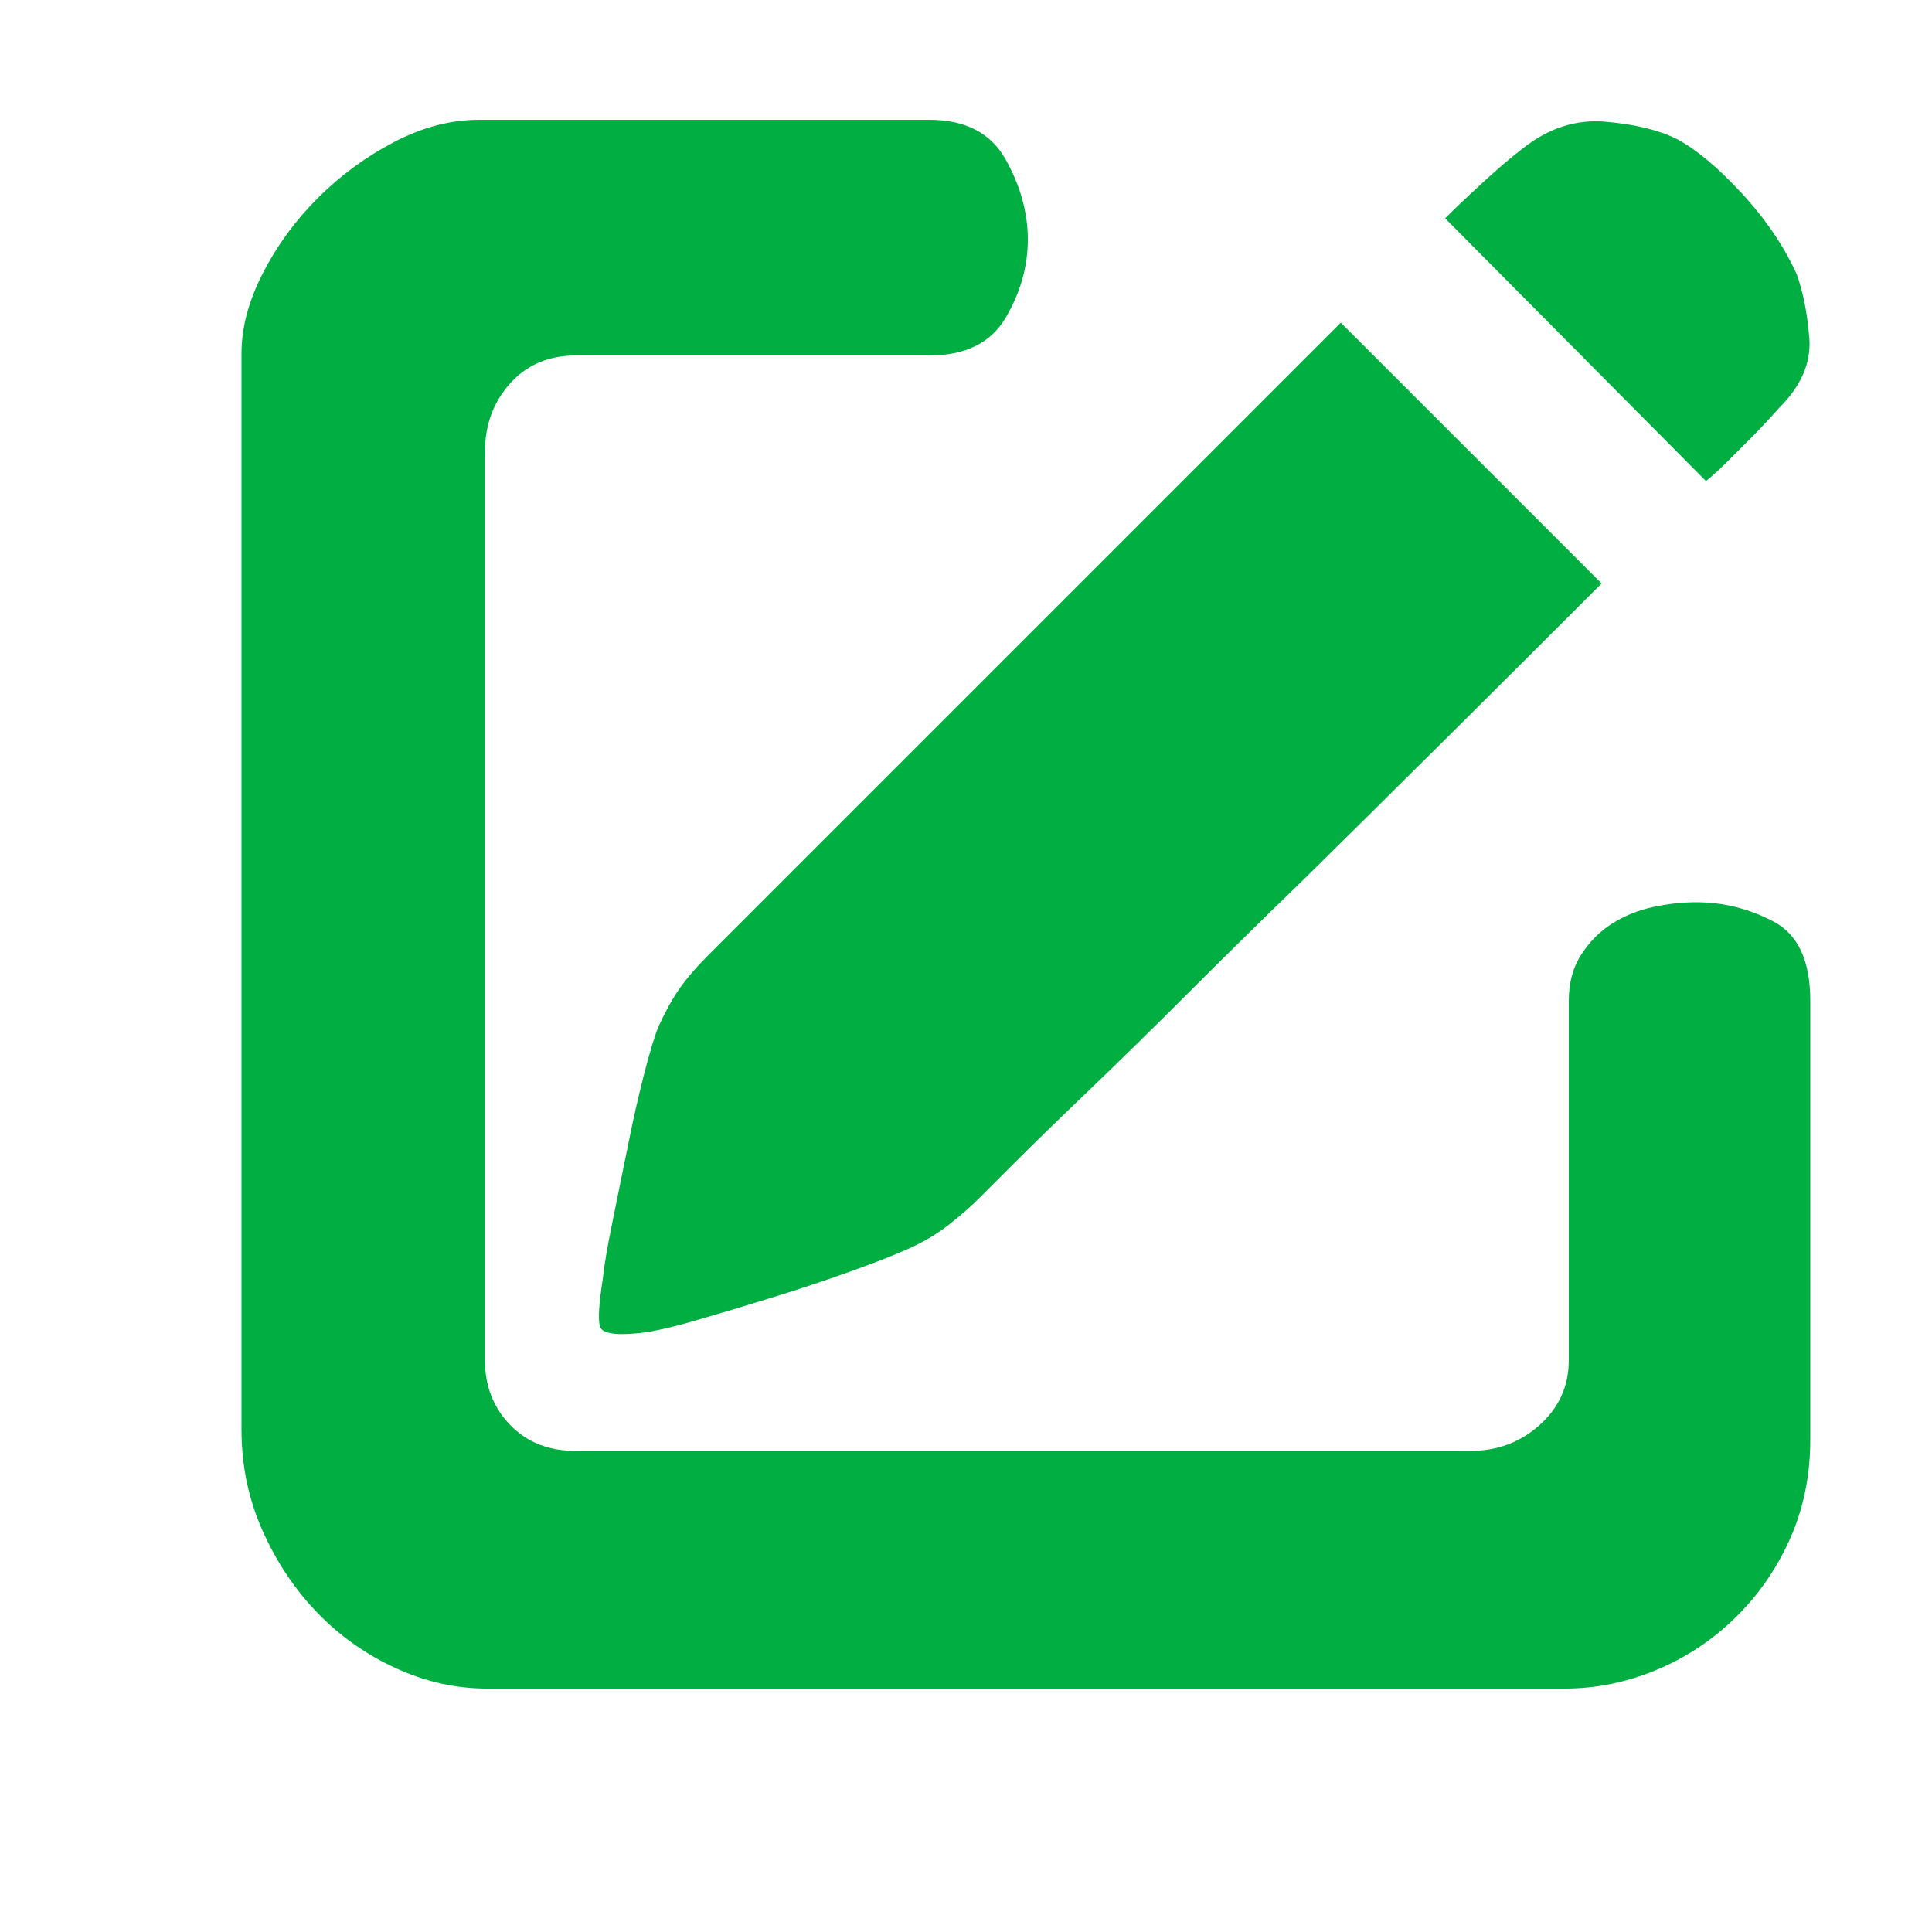
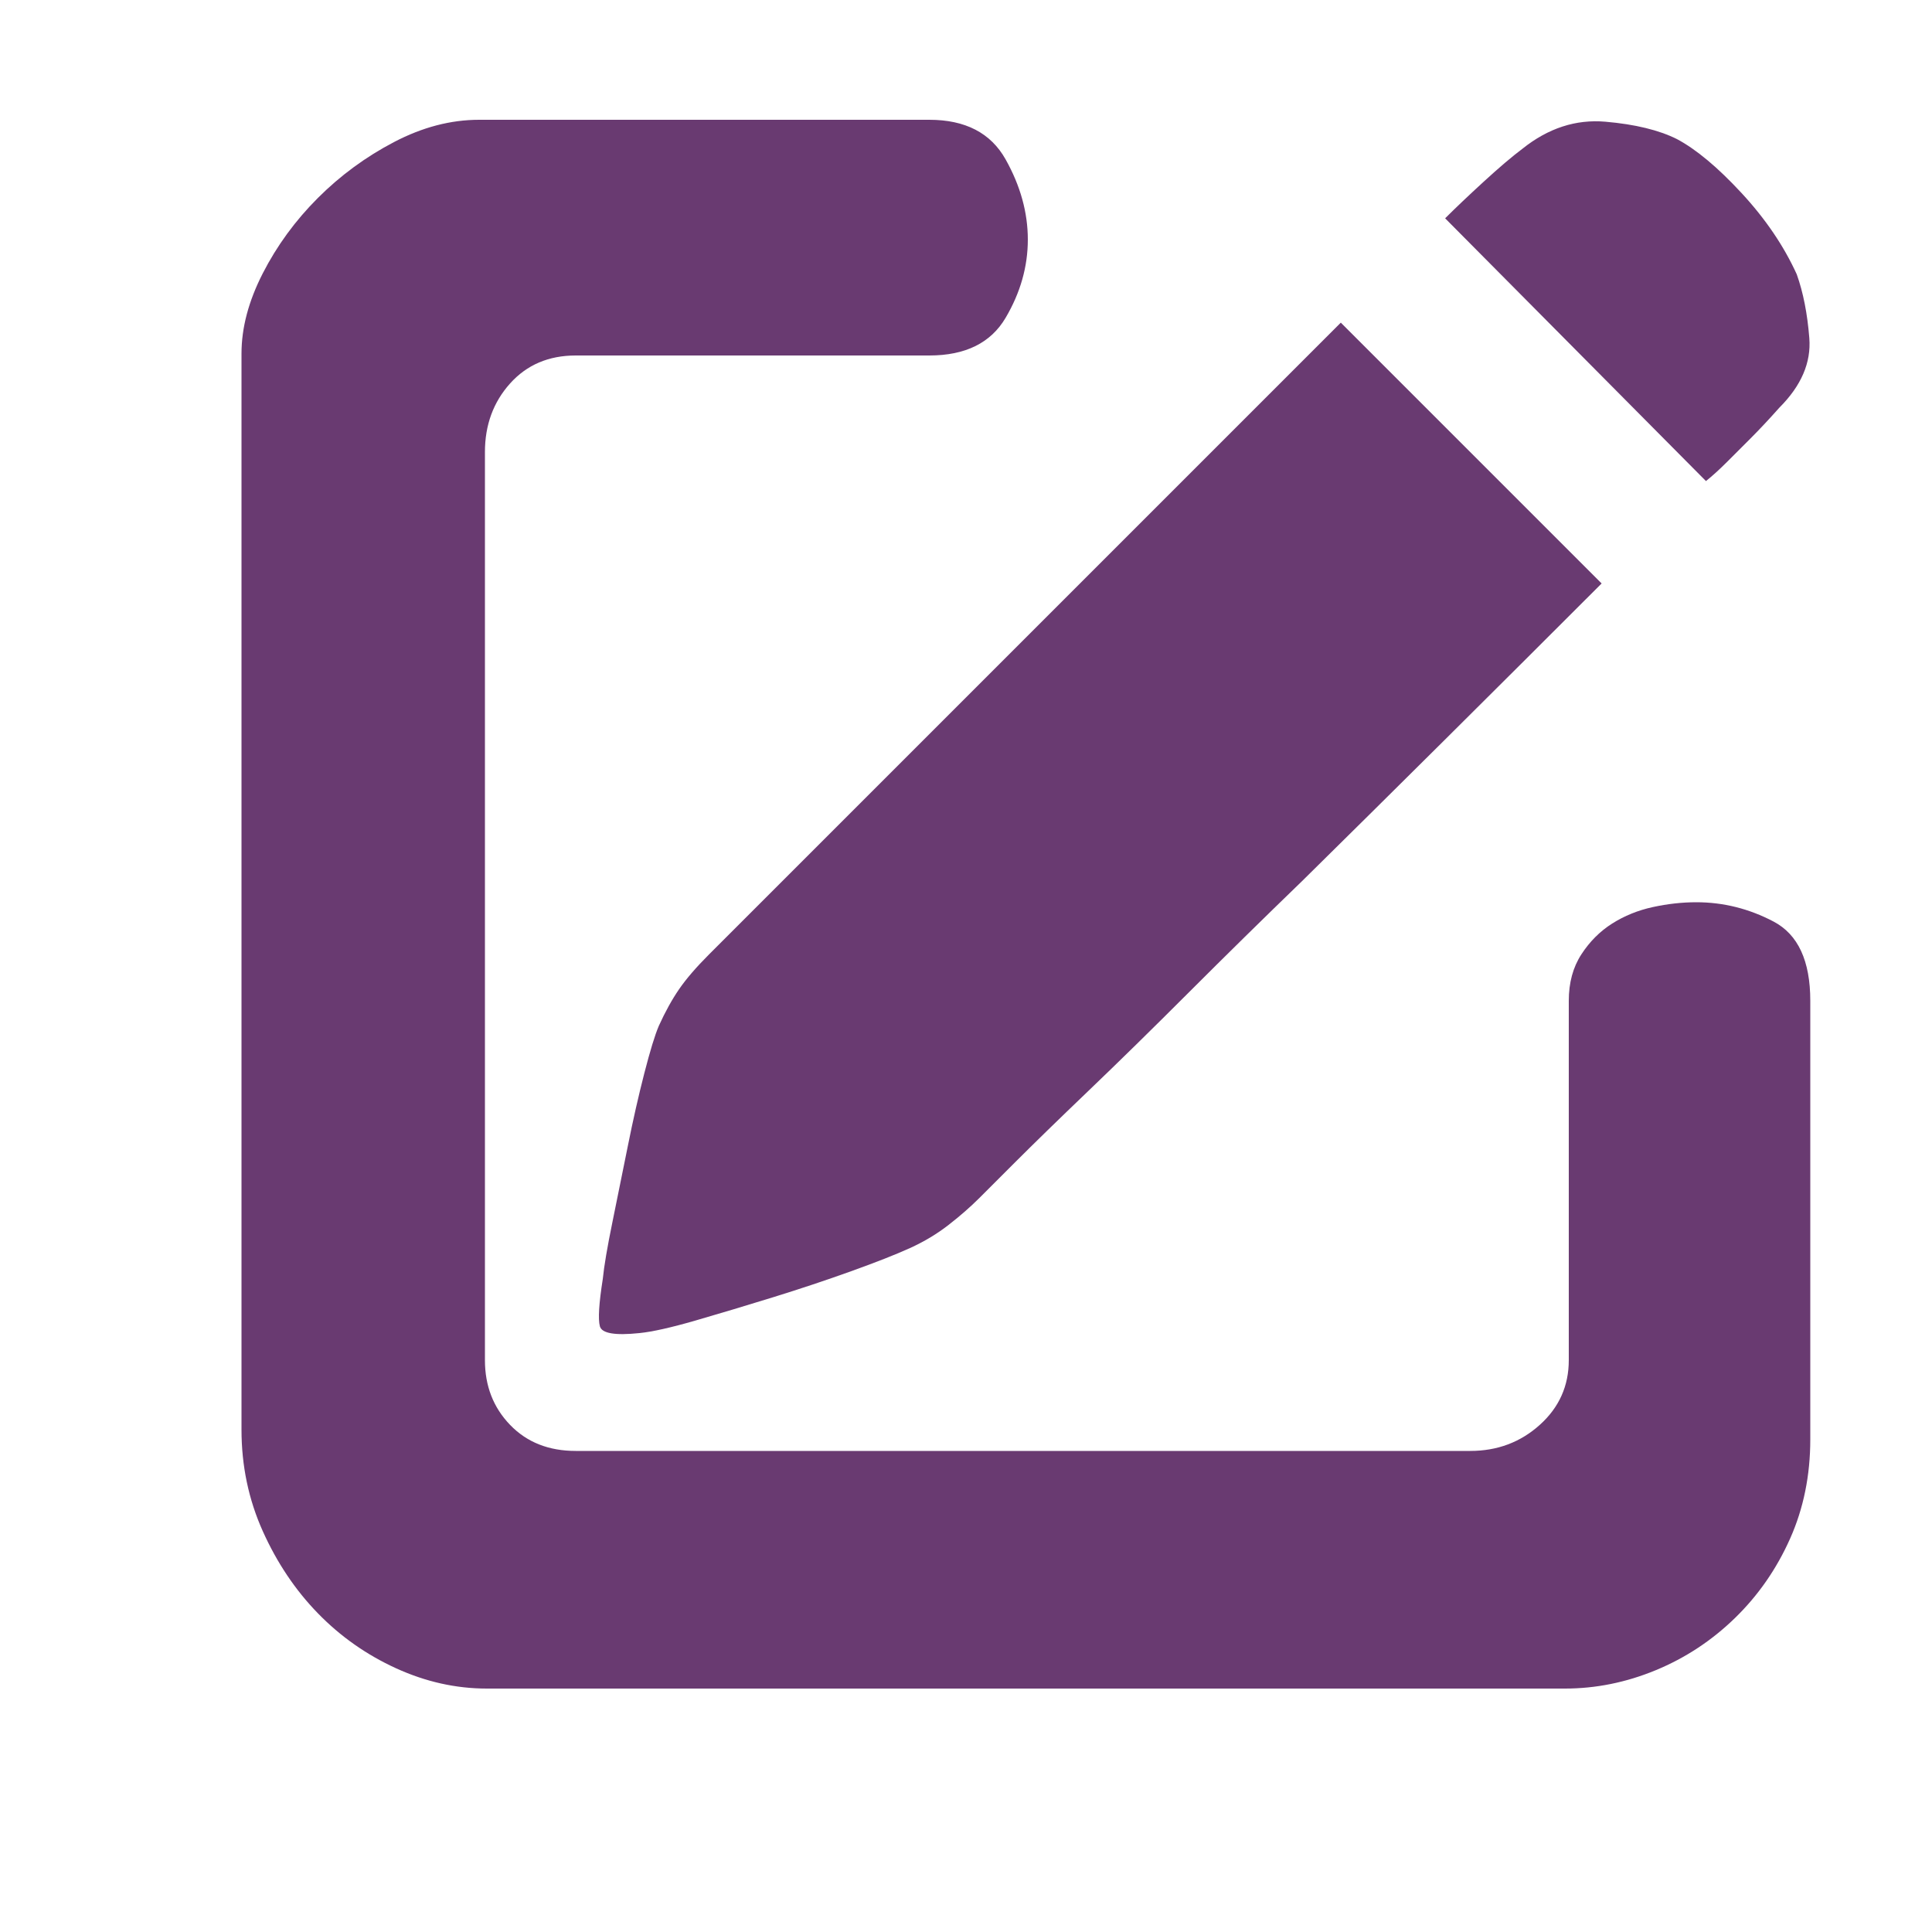
<svg xmlns="http://www.w3.org/2000/svg" t="1695385857383" class="icon" viewBox="0 0 1024 1024" version="1.1" p-id="1746" width="200" height="200">
-   <path d="M943.104 216.064q-8.192 9.216-15.36 16.384l-12.288 12.288q-6.144 6.144-11.264 10.24l-138.24-139.264q8.192-8.192 20.48-19.456t20.48-17.408q20.48-16.384 44.032-14.336t37.888 9.216q15.36 8.192 34.304 28.672t29.184 43.008q5.12 14.336 6.656 33.792t-15.872 36.864zM551.936 329.728l158.72-158.72 138.24 138.24q-87.04 87.04-158.72 157.696-30.72 29.696-59.904 58.88t-53.248 52.224-39.424 38.4l-18.432 18.432q-7.168 7.168-16.384 14.336t-20.48 12.288-31.232 12.288-41.472 13.824-40.96 12.288-29.696 6.656q-19.456 2.048-20.992-3.584t1.536-25.088q1.024-10.24 5.12-30.208t8.192-40.448 8.704-38.4 7.68-25.088q5.12-11.264 10.752-19.456t15.872-18.432zM899.072 478.208q21.504 0 40.96 10.24t19.456 41.984l0 232.448q0 28.672-10.752 52.736t-29.184 41.984-41.984 27.648-48.128 9.728l-571.392 0q-24.576 0-48.128-10.752t-41.472-29.184-29.184-43.52-11.264-53.76l0-570.368q0-20.48 11.264-42.496t29.184-39.936 40.448-29.696 45.056-11.776l238.592 0q28.672 0 40.448 20.992t11.776 42.496-11.776 41.472-40.448 19.968l-187.392 0q-21.504 0-34.816 14.848t-13.312 36.352l0 481.28q0 20.48 13.312 34.304t34.816 13.824l474.112 0q21.504 0 36.864-13.824t15.36-34.304l0-190.464q0-14.336 6.656-24.576t16.384-16.384 21.504-8.704 23.04-2.56z" p-id="1747" fill="#00AE42" />
+   <path d="M943.104 216.064q-8.192 9.216-15.36 16.384l-12.288 12.288q-6.144 6.144-11.264 10.24l-138.24-139.264q8.192-8.192 20.48-19.456t20.48-17.408q20.48-16.384 44.032-14.336t37.888 9.216q15.36 8.192 34.304 28.672t29.184 43.008q5.12 14.336 6.656 33.792t-15.872 36.864zM551.936 329.728l158.72-158.72 138.24 138.24q-87.04 87.04-158.72 157.696-30.72 29.696-59.904 58.88t-53.248 52.224-39.424 38.4l-18.432 18.432q-7.168 7.168-16.384 14.336t-20.48 12.288-31.232 12.288-41.472 13.824-40.96 12.288-29.696 6.656q-19.456 2.048-20.992-3.584t1.536-25.088q1.024-10.24 5.12-30.208t8.192-40.448 8.704-38.4 7.68-25.088q5.12-11.264 10.752-19.456t15.872-18.432zM899.072 478.208q21.504 0 40.96 10.24t19.456 41.984l0 232.448q0 28.672-10.752 52.736t-29.184 41.984-41.984 27.648-48.128 9.728l-571.392 0q-24.576 0-48.128-10.752t-41.472-29.184-29.184-43.52-11.264-53.76l0-570.368q0-20.48 11.264-42.496t29.184-39.936 40.448-29.696 45.056-11.776l238.592 0q28.672 0 40.448 20.992t11.776 42.496-11.776 41.472-40.448 19.968l-187.392 0q-21.504 0-34.816 14.848t-13.312 36.352l0 481.28q0 20.48 13.312 34.304t34.816 13.824l474.112 0q21.504 0 36.864-13.824t15.36-34.304l0-190.464q0-14.336 6.656-24.576t16.384-16.384 21.504-8.704 23.04-2.56z" p-id="1747" fill="#693A71" />
</svg>
